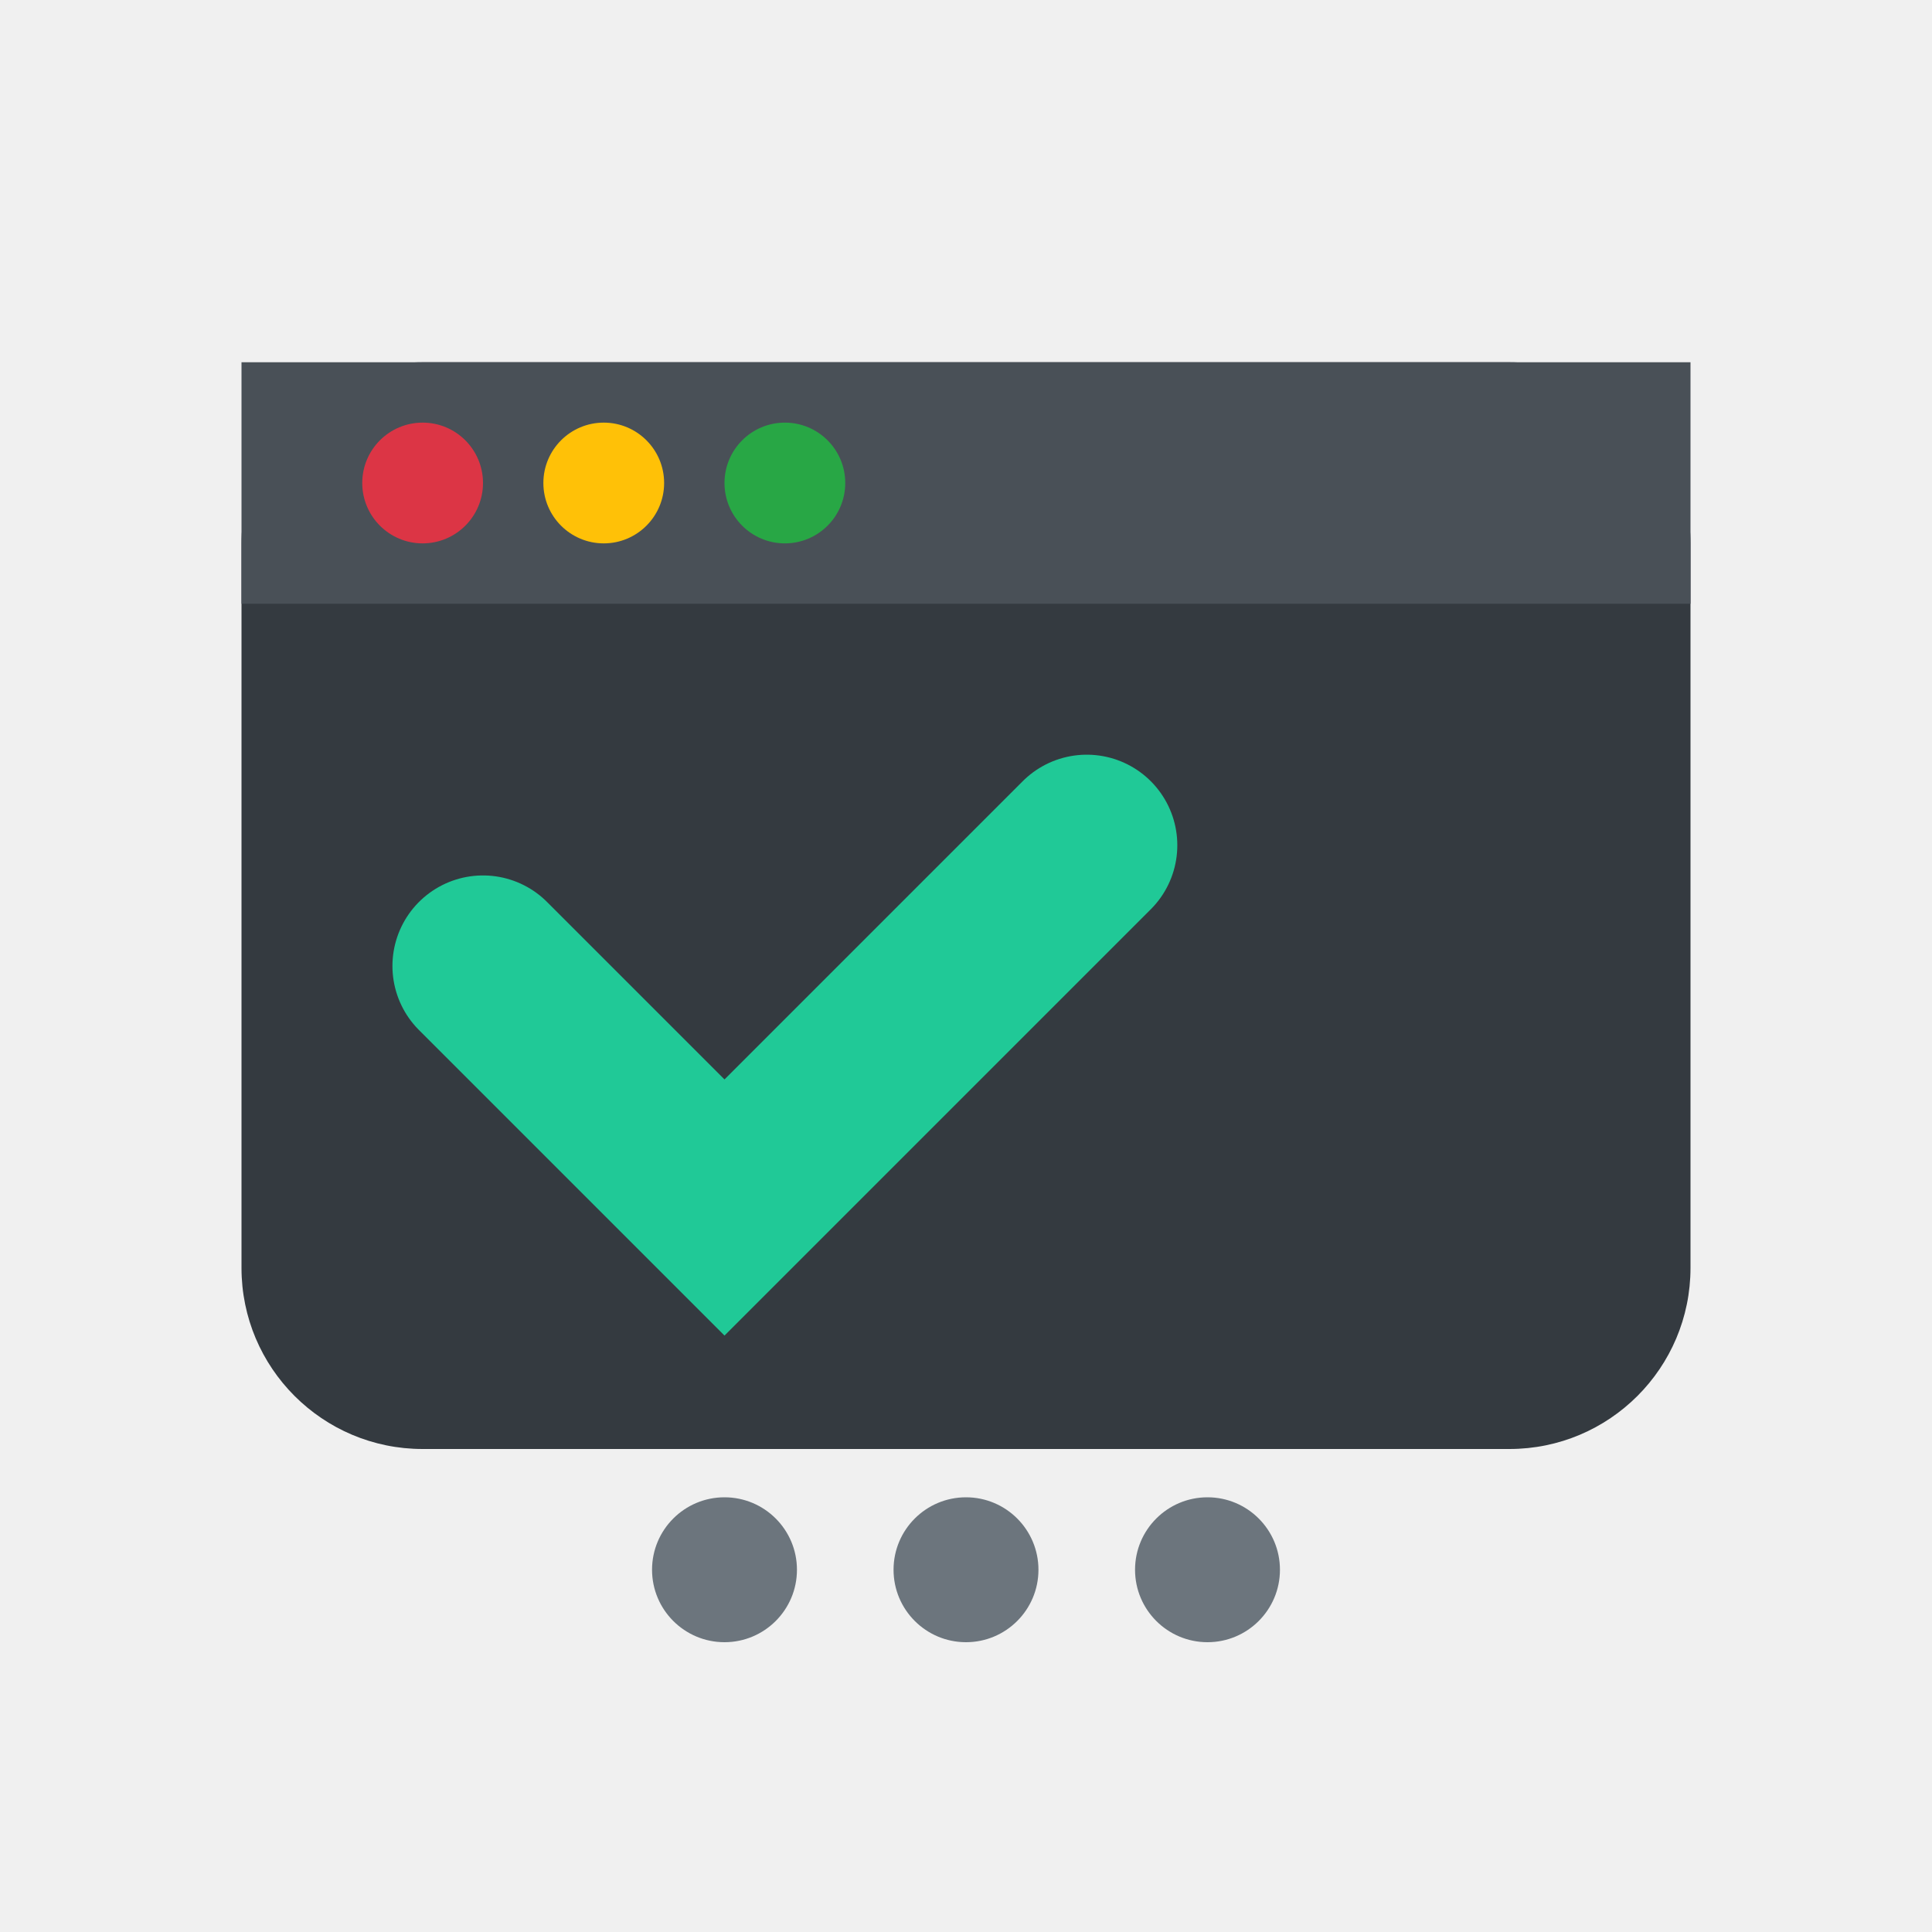
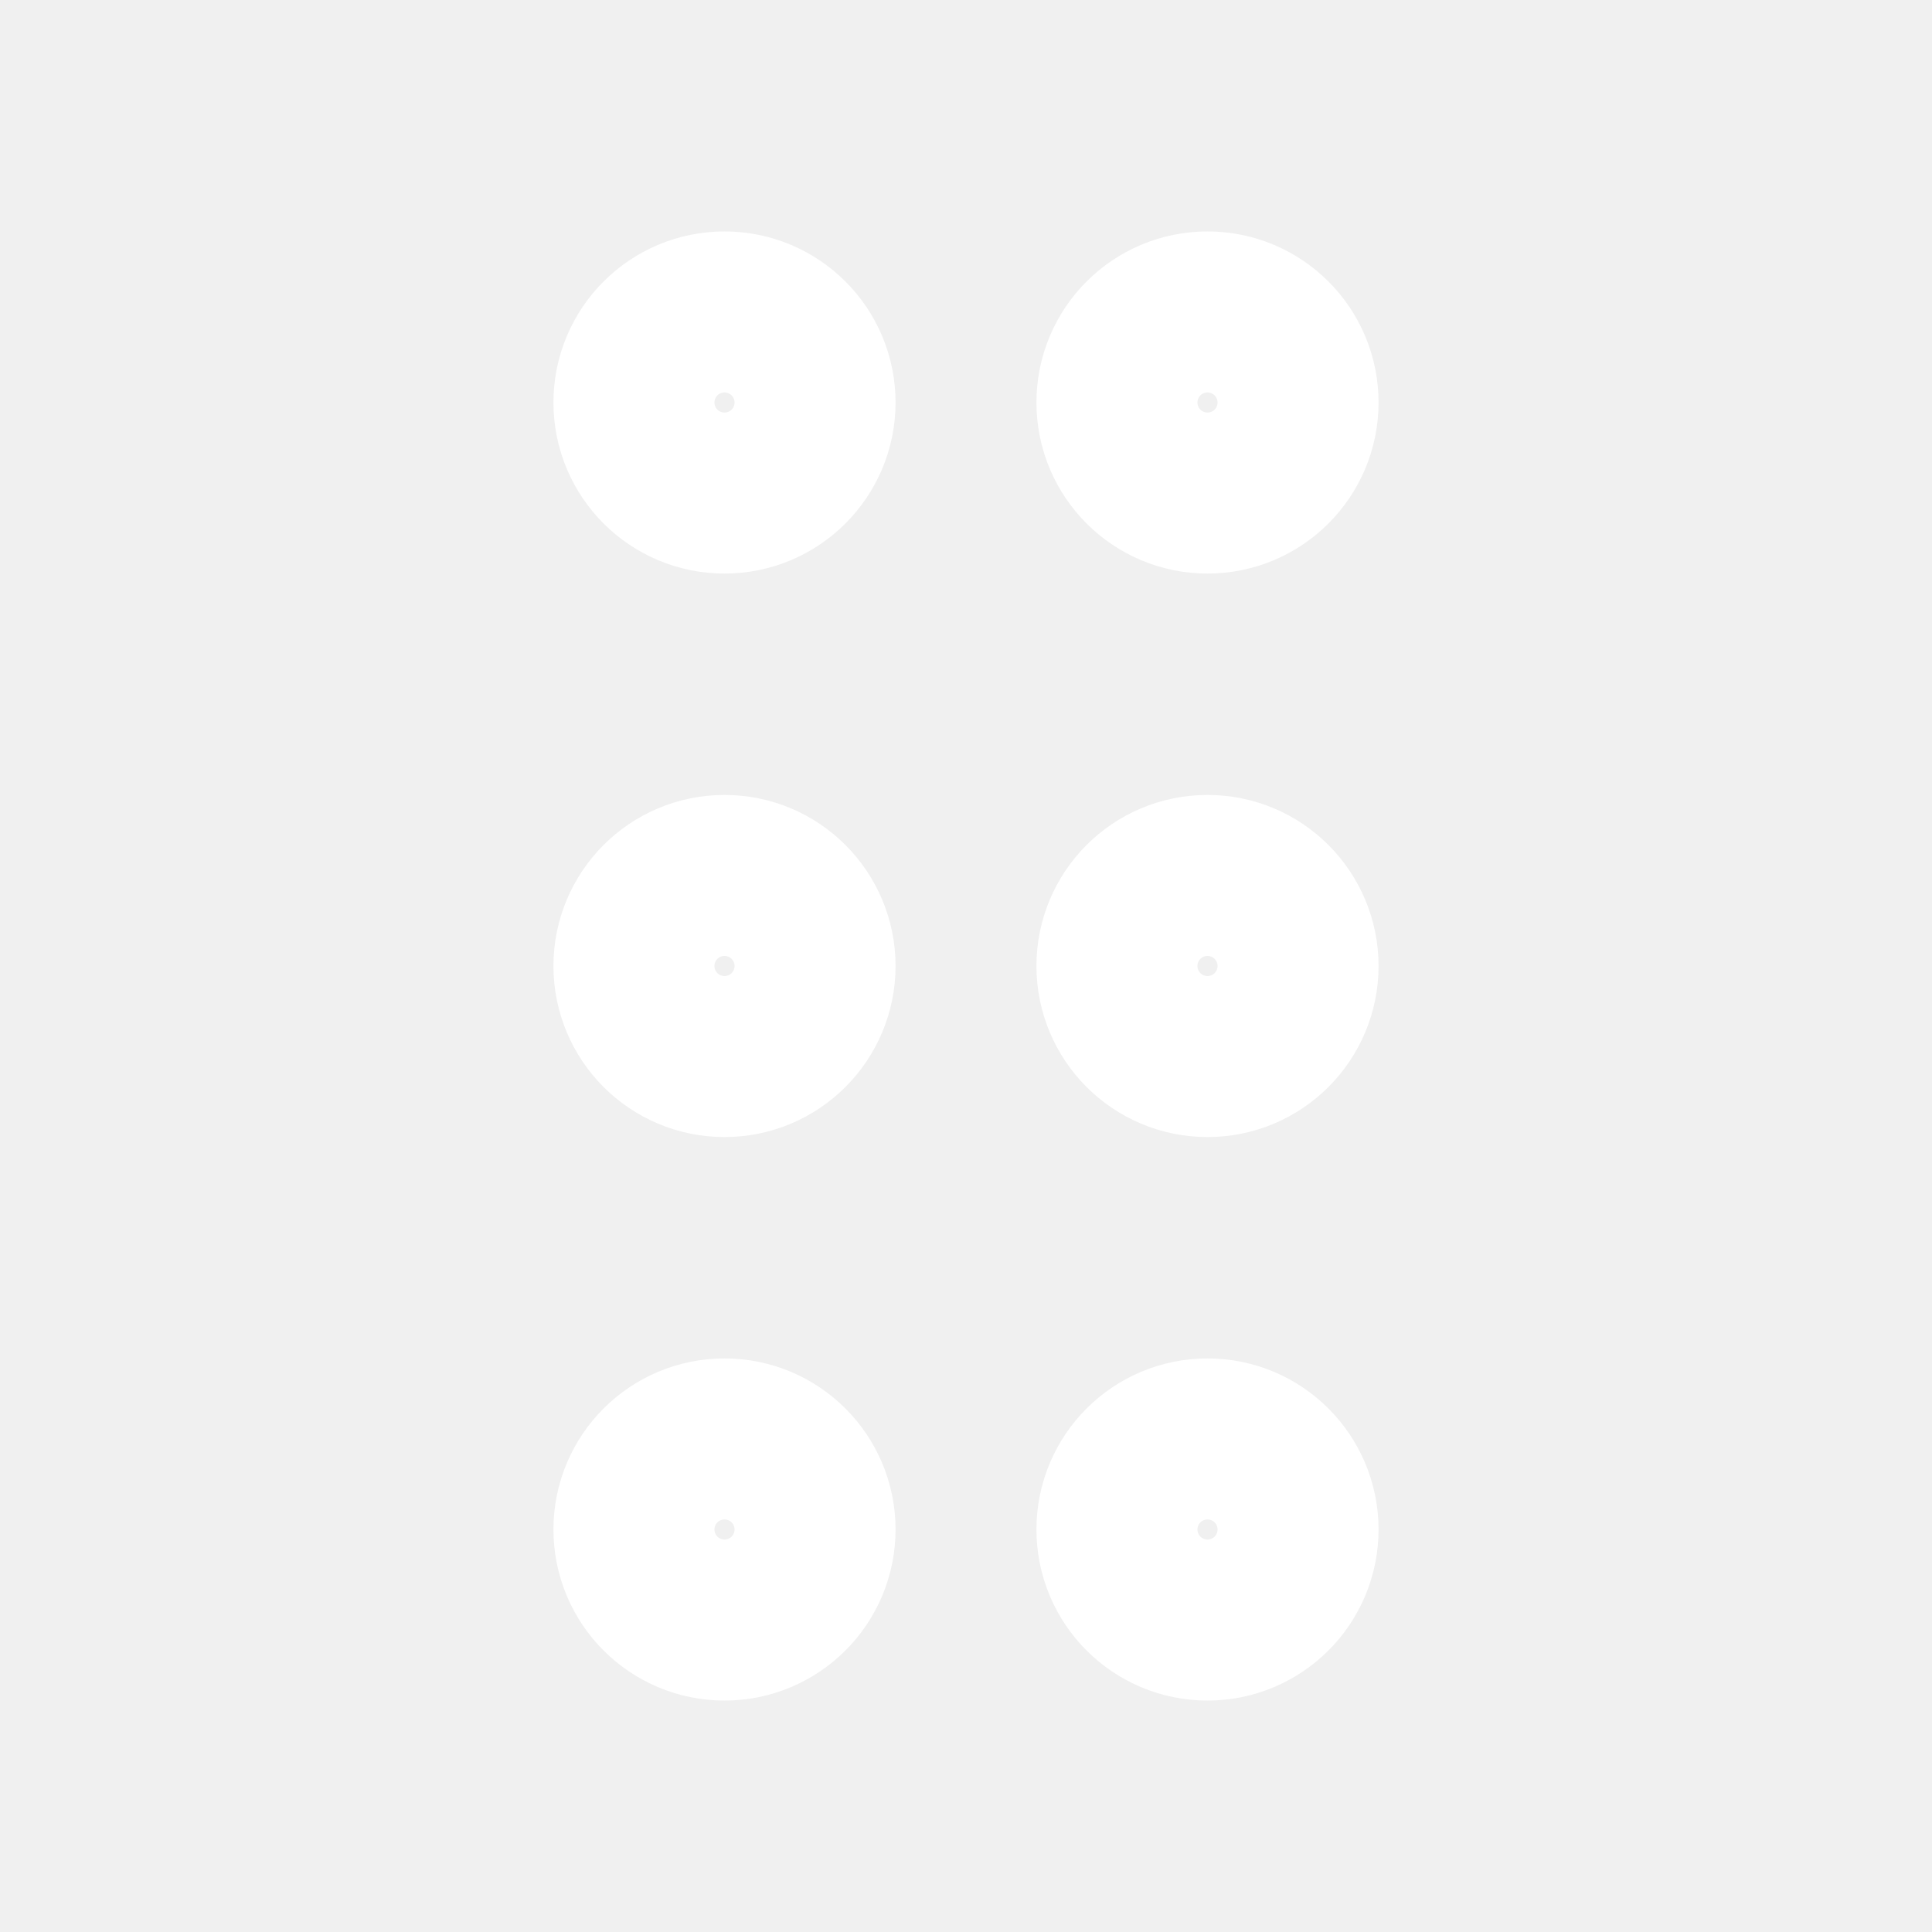
- <svg xmlns="http://www.w3.org/2000/svg" width="16" height="16" viewBox="0 0 16 16">
-   <rect x="2" y="3" width="12" height="9" rx="1.5" fill="#343a40" />
-   <rect x="2" y="3" width="12" height="2" fill="#495057" />
-   <circle cx="3.5" cy="4" r=".5" fill="#dc3545" />
-   <circle cx="5" cy="4" r=".5" fill="#ffc107" />
-   <circle cx="6.5" cy="4" r=".5" fill="#28a745" />
-   <path d="M4 8l2 2 3-3" stroke="#20c997" stroke-width="1.5" fill="none" stroke-linecap="round" />
-   <circle cx="8" cy="13" r=".6" fill="#6c757d" />
-   <circle cx="10" cy="13" r=".6" fill="#6c757d" />
-   <circle cx="6" cy="13" r=".6" fill="#6c757d" />
+ <svg xmlns="http://www.w3.org/2000/svg" width="24" height="24" viewBox="0 0 24 24" fill="none" stroke="#ffffff" stroke-width="2.25" stroke-linecap="round" stroke-linejoin="round">
+   <circle cx="9" cy="12" r="1" />
+   <circle cx="9" cy="5" r="1" />
+   <circle cx="9" cy="19" r="1" />
+   <circle cx="15" cy="12" r="1" />
+   <circle cx="15" cy="5" r="1" />
+   <circle cx="15" cy="19" r="1" />
</svg>
